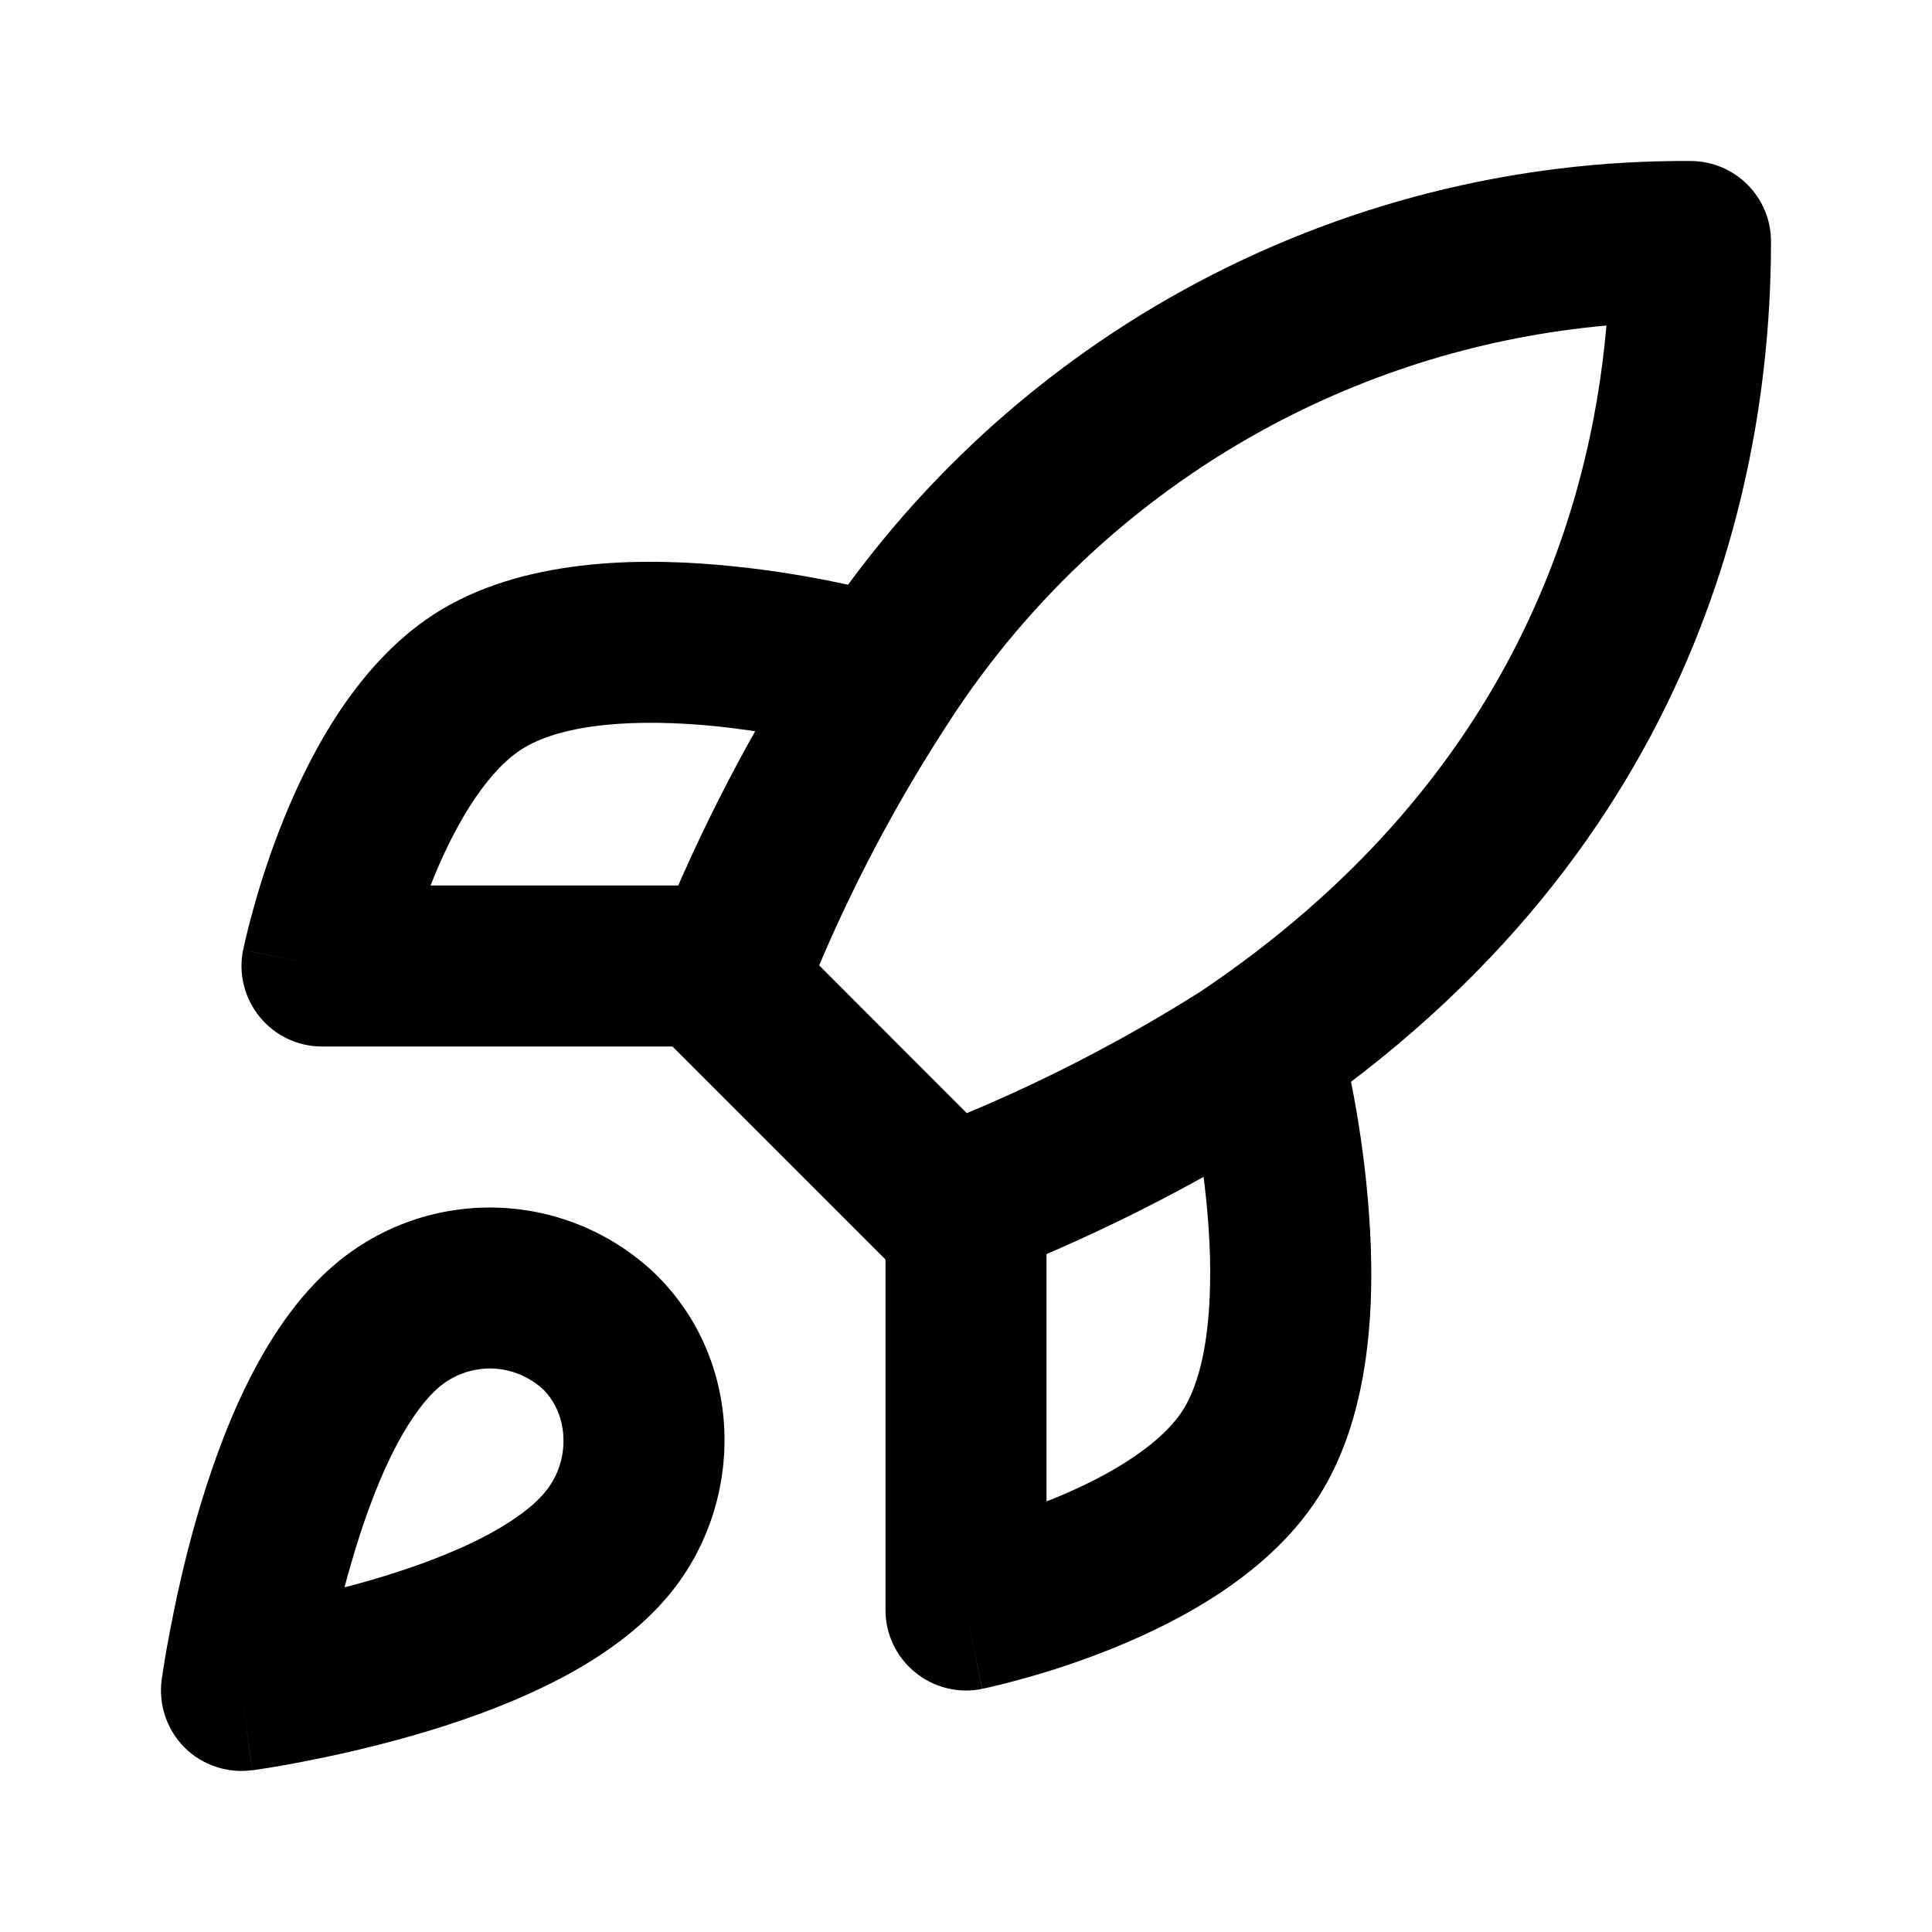
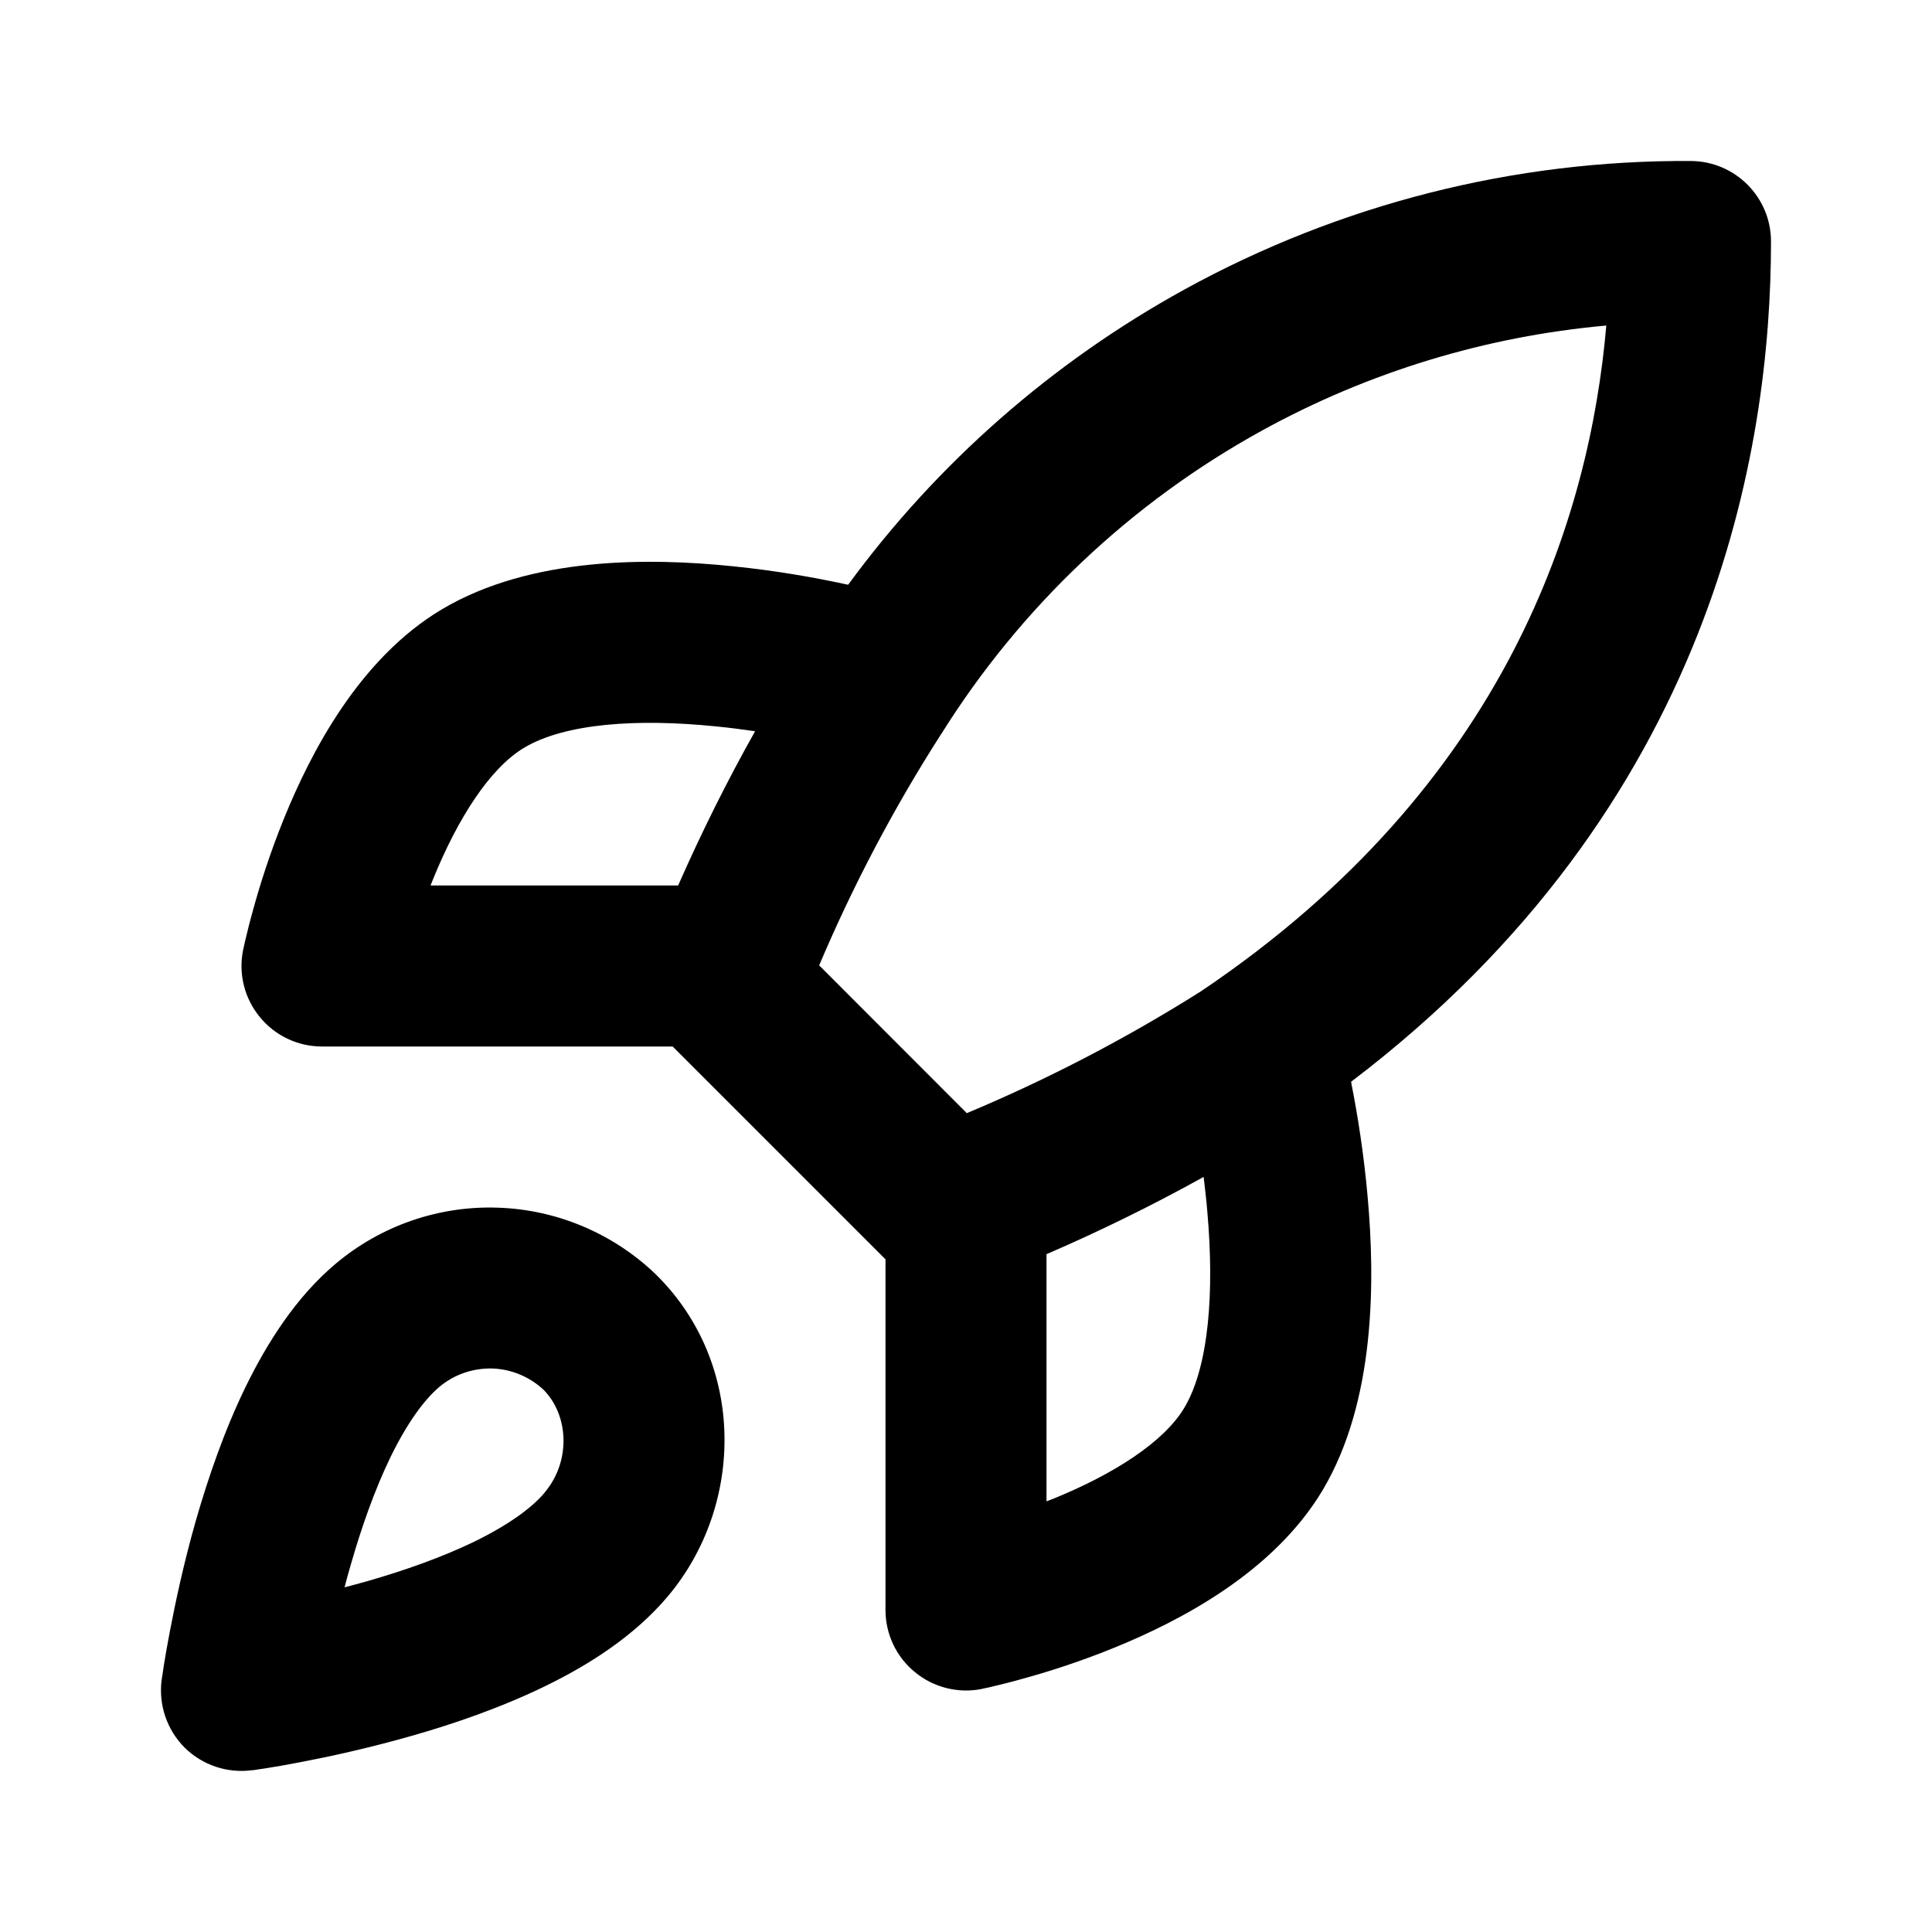
<svg xmlns="http://www.w3.org/2000/svg" width="12" height="12" viewBox="0 0 12 12" fill="none">
-   <path fill-rule="evenodd" clip-rule="evenodd" d="M2.084 7.85C2.364 7.614 2.722 7.489 3.089 7.501C3.455 7.512 3.805 7.659 4.07 7.912L4.076 7.918C4.633 8.468 4.625 9.35 4.148 9.915C3.941 10.161 3.659 10.34 3.39 10.471C3.116 10.605 2.82 10.707 2.556 10.782C2.29 10.858 2.045 10.911 1.867 10.945C1.778 10.962 1.704 10.975 1.652 10.983C1.626 10.987 1.606 10.99 1.591 10.992L1.574 10.995L1.569 10.995L1.567 10.995C1.567 10.995 1.566 10.996 1.5 10.5C1.004 10.434 1.004 10.434 1.004 10.434L1.005 10.431L1.005 10.426L1.008 10.409C1.01 10.394 1.013 10.374 1.017 10.348C1.025 10.296 1.038 10.222 1.055 10.133C1.089 9.955 1.141 9.709 1.217 9.443C1.293 9.179 1.394 8.883 1.528 8.609C1.66 8.34 1.838 8.057 2.084 7.85ZM1.5 10.5L1.004 10.434C0.984 10.588 1.036 10.743 1.146 10.854C1.257 10.964 1.413 11.016 1.567 10.995L1.5 10.5ZM2.14 9.859C2.186 9.847 2.233 9.835 2.281 9.821C2.512 9.755 2.747 9.672 2.951 9.573C3.16 9.47 3.303 9.366 3.382 9.272L3.383 9.27C3.548 9.075 3.532 8.789 3.376 8.632C3.289 8.551 3.176 8.504 3.058 8.5C2.938 8.497 2.82 8.537 2.728 8.615C2.635 8.694 2.53 8.837 2.427 9.047C2.328 9.251 2.245 9.487 2.179 9.718C2.165 9.766 2.152 9.813 2.14 9.859Z" fill="black" />
-   <path fill-rule="evenodd" clip-rule="evenodd" d="M9.978 2.022C9.229 2.089 8.501 2.31 7.839 2.674C7.025 3.122 6.34 3.77 5.847 4.558L5.844 4.562L5.844 4.562C5.552 5.018 5.299 5.498 5.088 5.996L6.005 6.914C6.51 6.703 6.995 6.45 7.458 6.158C9.37 4.873 9.875 3.2 9.978 2.022ZM7.357 1.798C8.321 1.268 9.404 0.993 10.503 1C10.778 1.002 11 1.225 11 1.5C11 2.854 10.606 5.251 8.009 6.992L7.998 7L7.998 7C7.387 7.386 6.738 7.71 6.062 7.967C5.878 8.037 5.67 7.993 5.531 7.854L4.146 6.469C4.007 6.329 3.962 6.12 4.033 5.936C4.291 5.268 4.615 4.628 5.001 4.025C5.583 3.094 6.395 2.327 7.357 1.798Z" fill="black" />
-   <path fill-rule="evenodd" clip-rule="evenodd" d="M4.449 4.511C3.962 4.462 3.511 4.492 3.256 4.644C3.043 4.771 2.844 5.082 2.691 5.458C2.686 5.472 2.68 5.486 2.674 5.5H4.5C4.776 5.5 5 5.724 5 6C5 6.276 4.776 6.5 4.5 6.5H2C1.85 6.5 1.708 6.433 1.613 6.316C1.518 6.2 1.48 6.047 1.51 5.9L2 6C1.51 5.9 1.51 5.901 1.51 5.9L1.51 5.899L1.511 5.898L1.512 5.893L1.515 5.878C1.518 5.865 1.521 5.848 1.527 5.826C1.537 5.783 1.552 5.722 1.573 5.648C1.613 5.501 1.676 5.3 1.765 5.081C1.931 4.673 2.232 4.091 2.744 3.785C3.299 3.454 4.043 3.465 4.55 3.517C4.82 3.544 5.062 3.588 5.235 3.625C5.322 3.643 5.393 3.66 5.442 3.672C5.467 3.678 5.487 3.684 5.501 3.687L5.518 3.692L5.523 3.693L5.525 3.694C5.525 3.694 5.526 3.694 5.391 4.175L5.526 3.694C5.792 3.769 5.947 4.045 5.872 4.31C5.798 4.576 5.522 4.731 5.256 4.657M5.256 4.657L5.255 4.657L5.245 4.654C5.235 4.651 5.22 4.647 5.2 4.642C5.161 4.633 5.102 4.619 5.028 4.603C4.879 4.571 4.675 4.535 4.449 4.511" fill="black" />
-   <path fill-rule="evenodd" clip-rule="evenodd" d="M7.722 6.088C7.989 6.019 8.262 6.179 8.331 6.446L7.847 6.572C8.331 6.446 8.331 6.446 8.331 6.446L8.332 6.447L8.332 6.449L8.333 6.454L8.337 6.471C8.341 6.485 8.346 6.506 8.352 6.531C8.363 6.582 8.379 6.654 8.396 6.742C8.431 6.919 8.471 7.164 8.495 7.438C8.541 7.952 8.545 8.703 8.215 9.256C7.91 9.768 7.327 10.069 6.919 10.235C6.7 10.324 6.499 10.387 6.352 10.427C6.278 10.448 6.217 10.463 6.174 10.473C6.152 10.479 6.135 10.482 6.122 10.485L6.107 10.488L6.102 10.489L6.101 10.49C6.101 10.49 6.1 10.49 6 10L6.1 10.49C5.953 10.52 5.8 10.482 5.684 10.387C5.567 10.292 5.5 10.15 5.5 10V7.5C5.5 7.224 5.724 7 6 7C6.276 7 6.5 7.224 6.5 7.5V9.325C6.514 9.32 6.528 9.314 6.542 9.309C6.918 9.156 7.229 8.957 7.356 8.744C7.509 8.487 7.543 8.024 7.499 7.526C7.479 7.295 7.444 7.085 7.415 6.933C7.4 6.857 7.387 6.796 7.377 6.755C7.373 6.735 7.369 6.72 7.366 6.71L7.364 6.699L7.363 6.698C7.294 6.431 7.454 6.158 7.722 6.088Z" fill="black" />
+   <path fill-rule="evenodd" clip-rule="evenodd" d="M3.089 7.501C2.722 7.489 2.364 7.614 2.084 7.85C1.838 8.057 1.66 8.34 1.528 8.609C1.394 8.883 1.293 9.179 1.217 9.443C1.141 9.709 1.089 9.955 1.055 10.133C1.038 10.222 1.025 10.296 1.017 10.348C1.013 10.374 1.01 10.394 1.008 10.409L1.005 10.426L1.005 10.431L1.004 10.434C0.984 10.588 1.036 10.743 1.146 10.854C1.257 10.964 1.413 11.016 1.567 10.995L1.569 10.995L1.574 10.995L1.591 10.992C1.606 10.99 1.626 10.987 1.652 10.983C1.704 10.975 1.778 10.962 1.867 10.945C2.045 10.911 2.29 10.858 2.556 10.782C2.82 10.707 3.116 10.605 3.39 10.471C3.659 10.34 3.941 10.161 4.148 9.915C4.625 9.349 4.633 8.468 4.076 7.918L4.07 7.912C3.805 7.659 3.455 7.512 3.089 7.501ZM2.281 9.821C2.233 9.835 2.186 9.847 2.14 9.859C2.152 9.813 2.165 9.766 2.179 9.718C2.245 9.487 2.328 9.251 2.427 9.047C2.53 8.837 2.635 8.694 2.728 8.615C2.82 8.537 2.938 8.497 3.058 8.5C3.176 8.504 3.289 8.551 3.376 8.632C3.532 8.789 3.548 9.075 3.383 9.27L3.382 9.272C3.303 9.366 3.16 9.47 2.951 9.573C2.747 9.672 2.512 9.755 2.281 9.821Z" fill="black" />
+   <path fill-rule="evenodd" clip-rule="evenodd" d="M8.392 6.719C10.645 5.008 11 2.784 11 1.5C11 1.225 10.778 1.002 10.503 1C9.404 0.993 8.321 1.268 7.357 1.798C6.534 2.251 5.821 2.877 5.268 3.632L5.235 3.625C5.062 3.588 4.82 3.544 4.55 3.517C4.043 3.465 3.3 3.454 2.744 3.785C2.232 4.09 1.931 4.673 1.765 5.081C1.676 5.3 1.613 5.501 1.573 5.648C1.552 5.722 1.537 5.783 1.527 5.826C1.521 5.848 1.518 5.865 1.515 5.878L1.51 5.9C1.48 6.048 1.518 6.2 1.613 6.316C1.708 6.433 1.85 6.5 2 6.5H4.178L5.5 7.822V10C5.5 10.15 5.567 10.292 5.684 10.387C5.8 10.482 5.953 10.52 6.1 10.49L6.101 10.49L6.102 10.489L6.107 10.488L6.122 10.485C6.135 10.482 6.152 10.479 6.174 10.473C6.217 10.463 6.278 10.448 6.352 10.427C6.499 10.387 6.7 10.324 6.919 10.235C7.327 10.069 7.909 9.768 8.215 9.256C8.544 8.703 8.541 7.952 8.495 7.438C8.471 7.164 8.431 6.919 8.396 6.742L8.392 6.719ZM9.977 2.022C9.229 2.089 8.501 2.31 7.839 2.674C7.025 3.122 6.34 3.77 5.847 4.558L5.844 4.562C5.552 5.018 5.299 5.498 5.088 5.996L6.005 6.914C6.509 6.703 6.995 6.45 7.458 6.158C9.37 4.873 9.875 3.2 9.977 2.022ZM7.499 7.527C7.493 7.452 7.484 7.379 7.476 7.31C7.159 7.486 6.833 7.646 6.5 7.79V9.325L6.542 9.309C6.918 9.156 7.229 8.957 7.356 8.744C7.509 8.487 7.543 8.024 7.499 7.527ZM2.674 5.5H4.212C4.356 5.173 4.515 4.853 4.69 4.542C4.614 4.531 4.533 4.52 4.449 4.512C3.962 4.462 3.511 4.492 3.256 4.644C3.043 4.771 2.844 5.082 2.691 5.458L2.674 5.5Z" fill="black" />
</svg>
